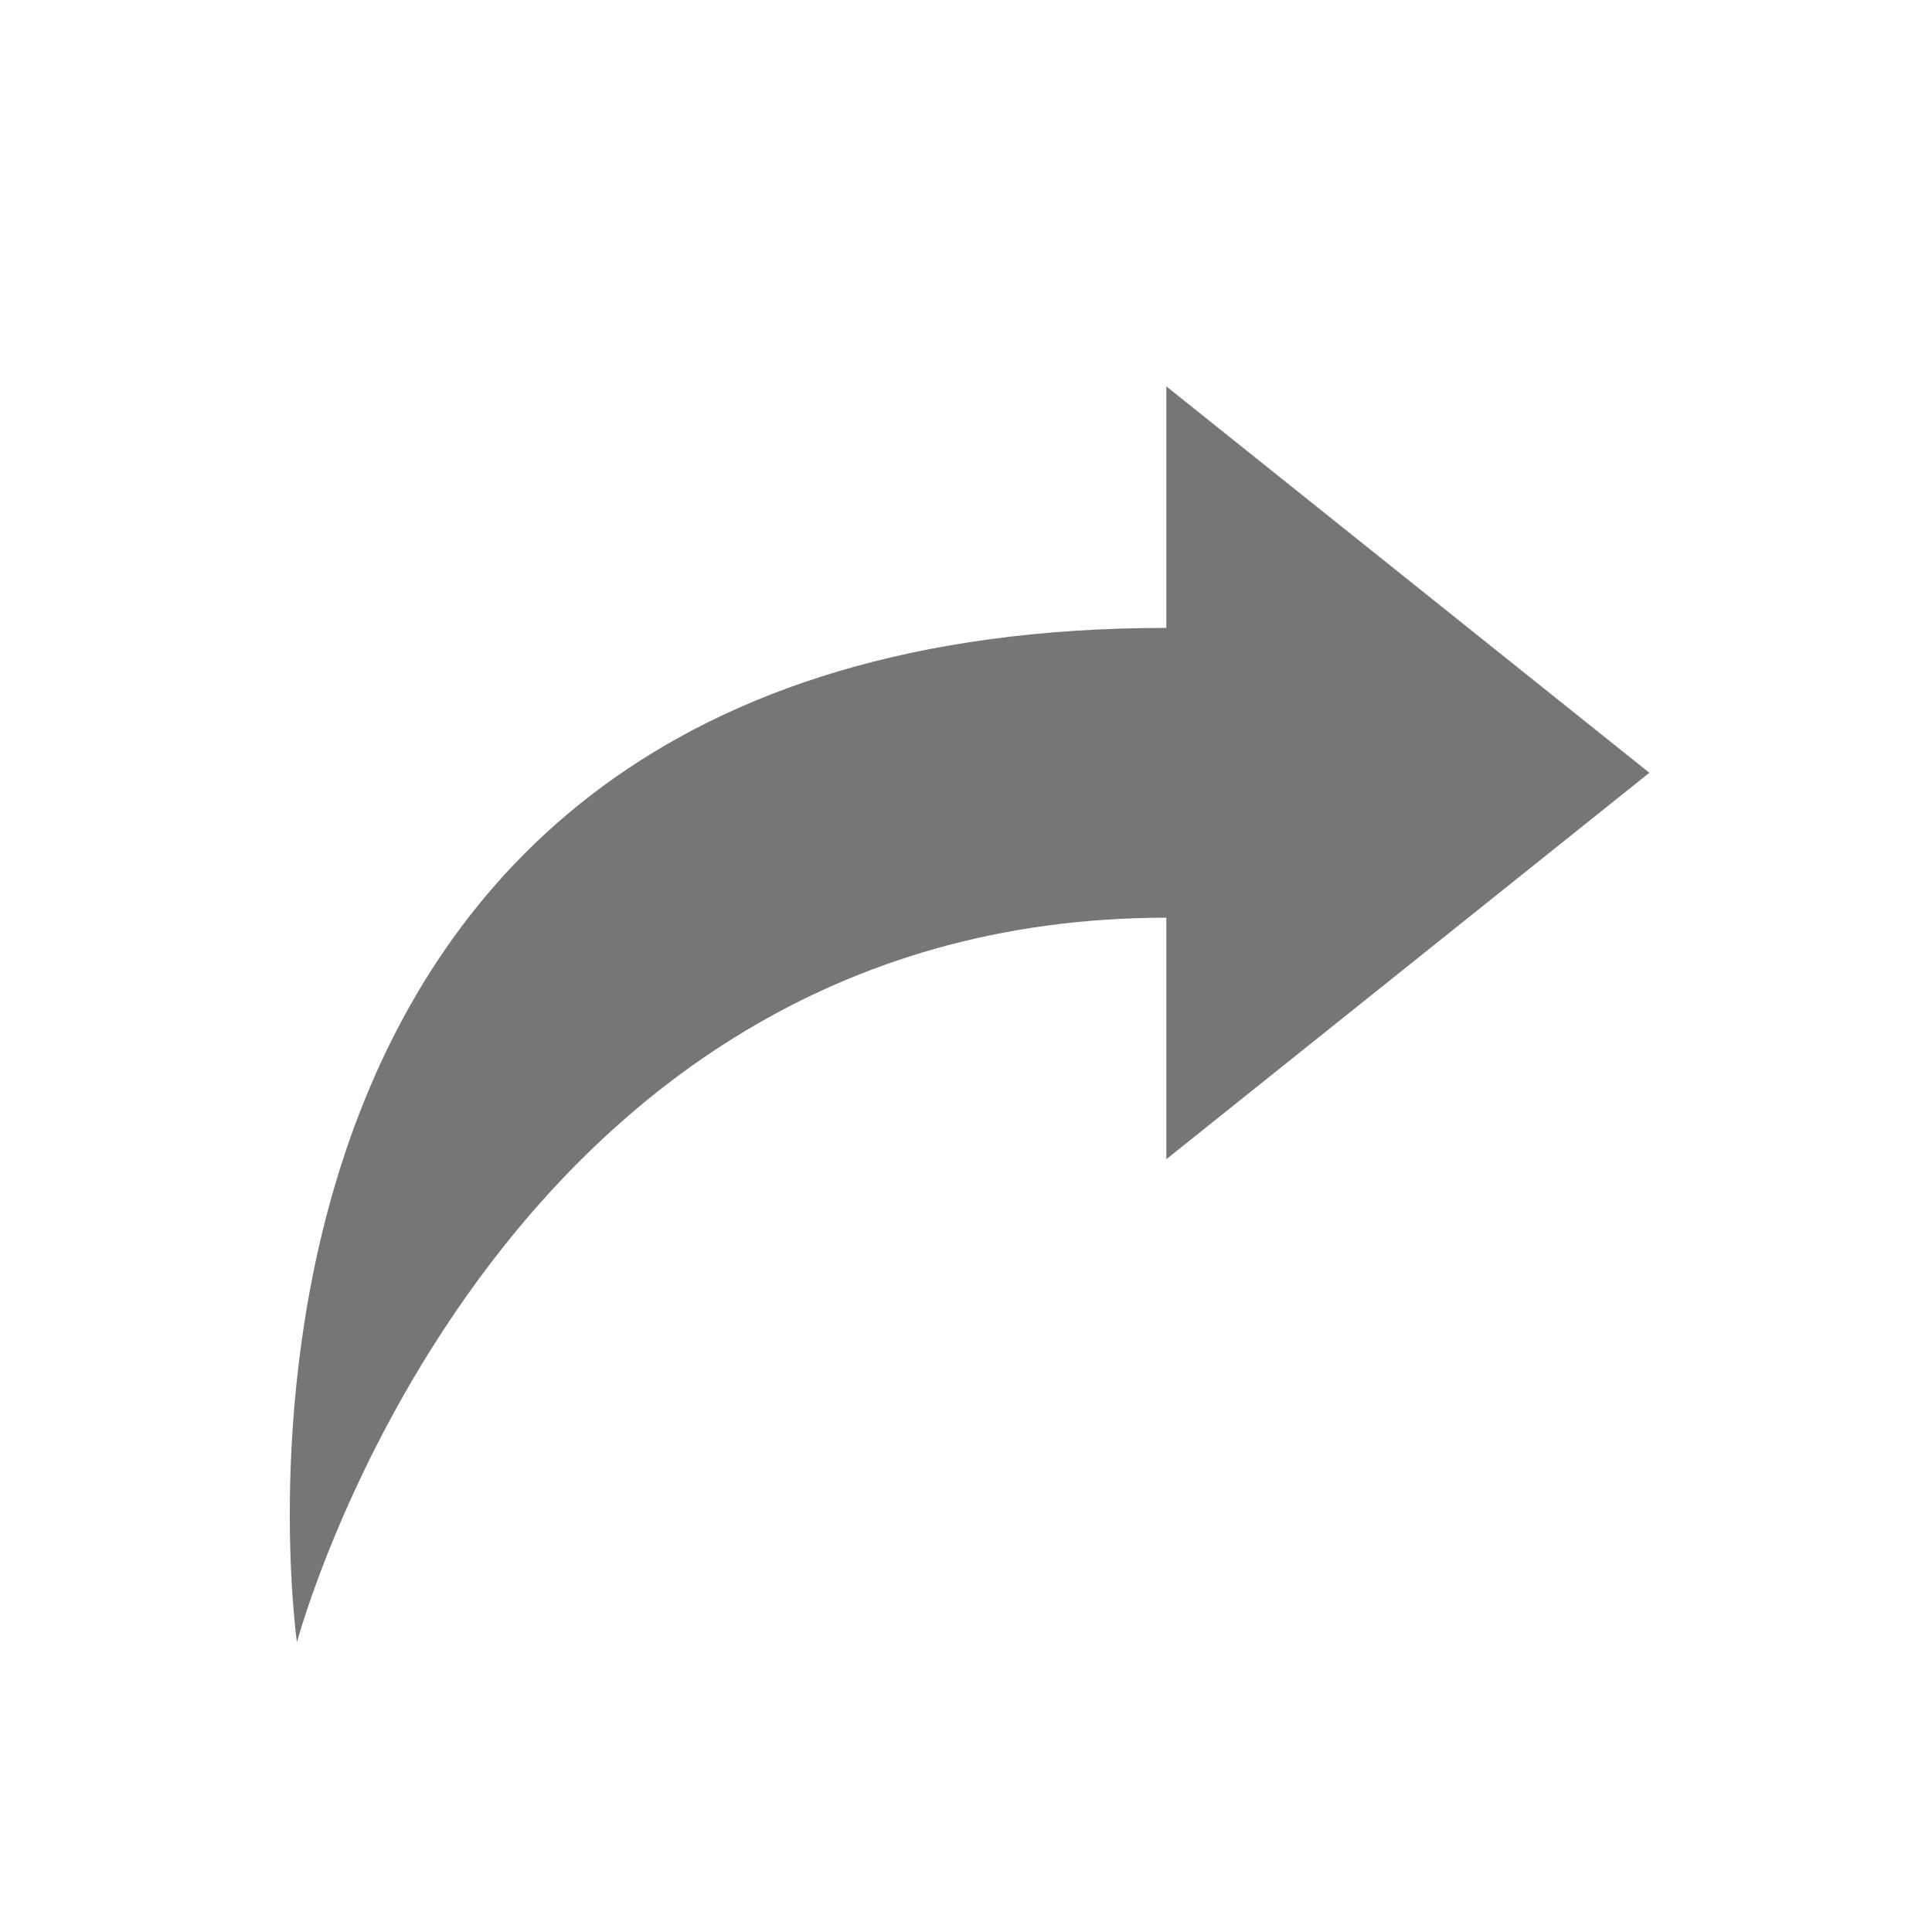
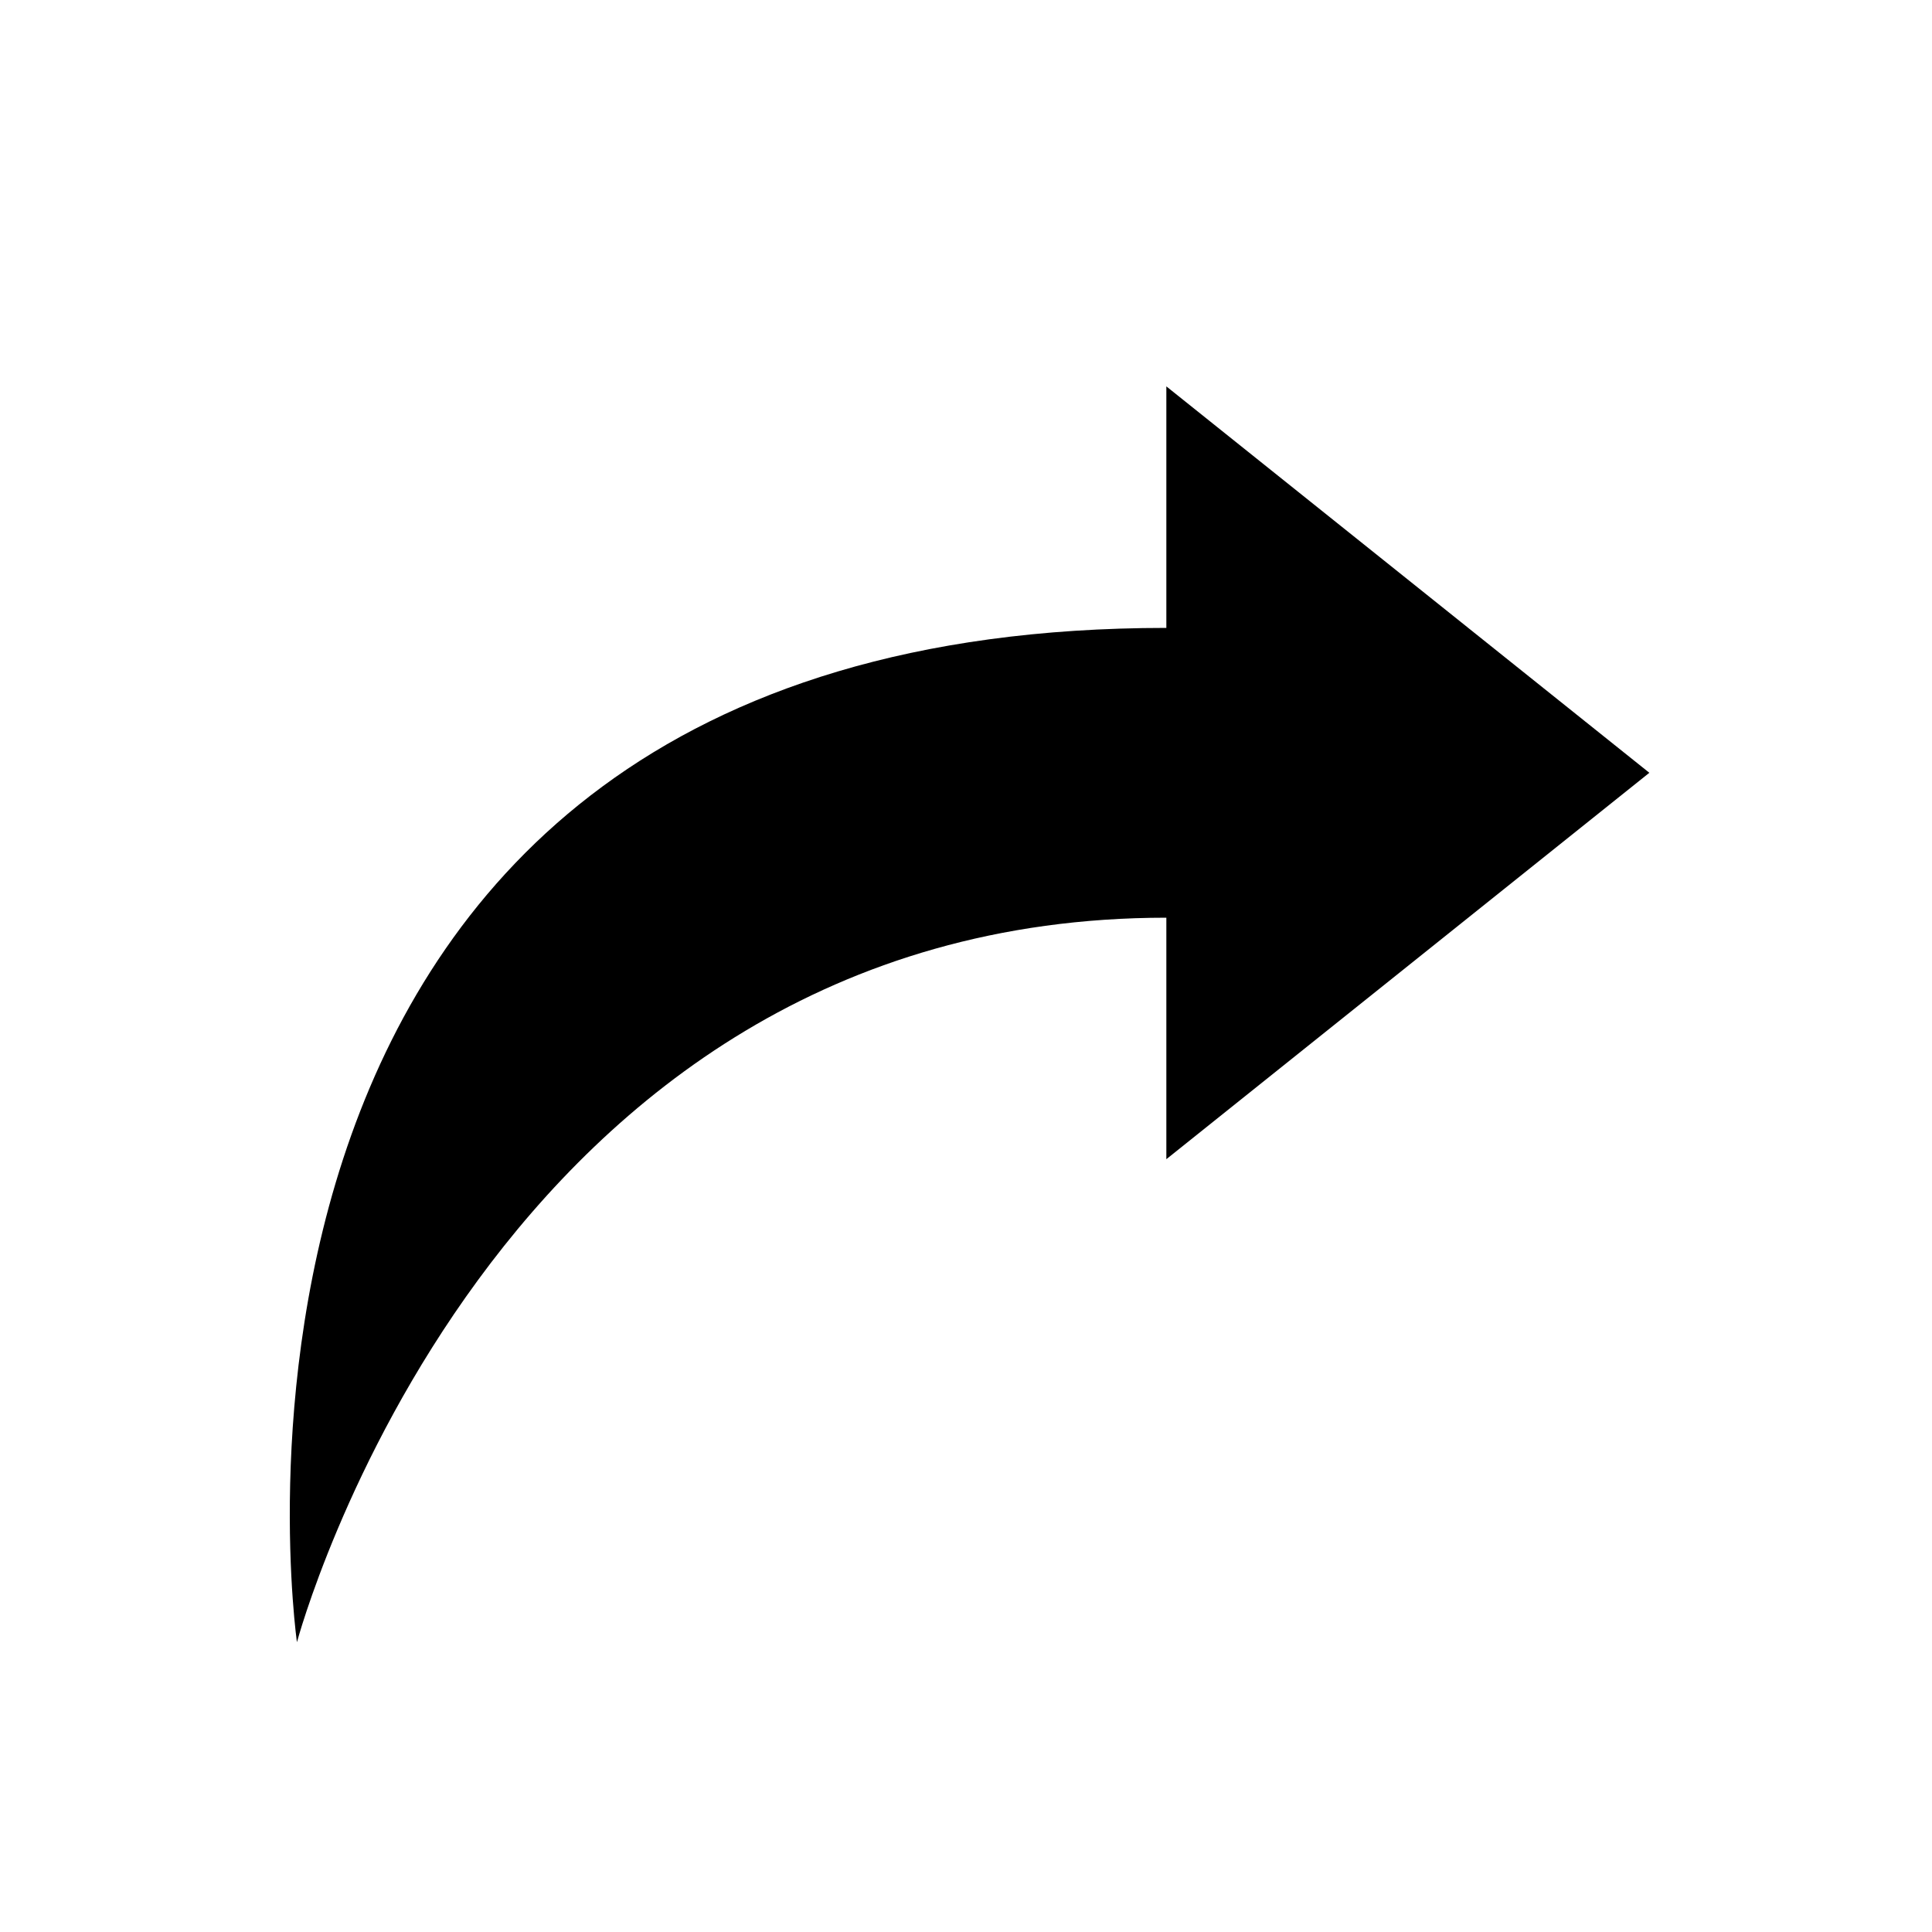
<svg xmlns="http://www.w3.org/2000/svg" width="20" height="20" viewBox="0 0 20 20" fill="none">
-   <path fill-rule="evenodd" clip-rule="evenodd" d="M12.074 12L17.074 8L12.074 4V12ZM3.074 17C3.074 17 5.074 9.5 12.074 9.5V6.5C1.574 6.5 3.074 17 3.074 17Z" fill="#777576" />
+   <path fill-rule="evenodd" clip-rule="evenodd" d="M12.074 12L17.074 8L12.074 4V12ZM3.074 17C3.074 17 5.074 9.5 12.074 9.5V6.5C1.574 6.5 3.074 17 3.074 17Z" fill="currentColor" />
</svg>
